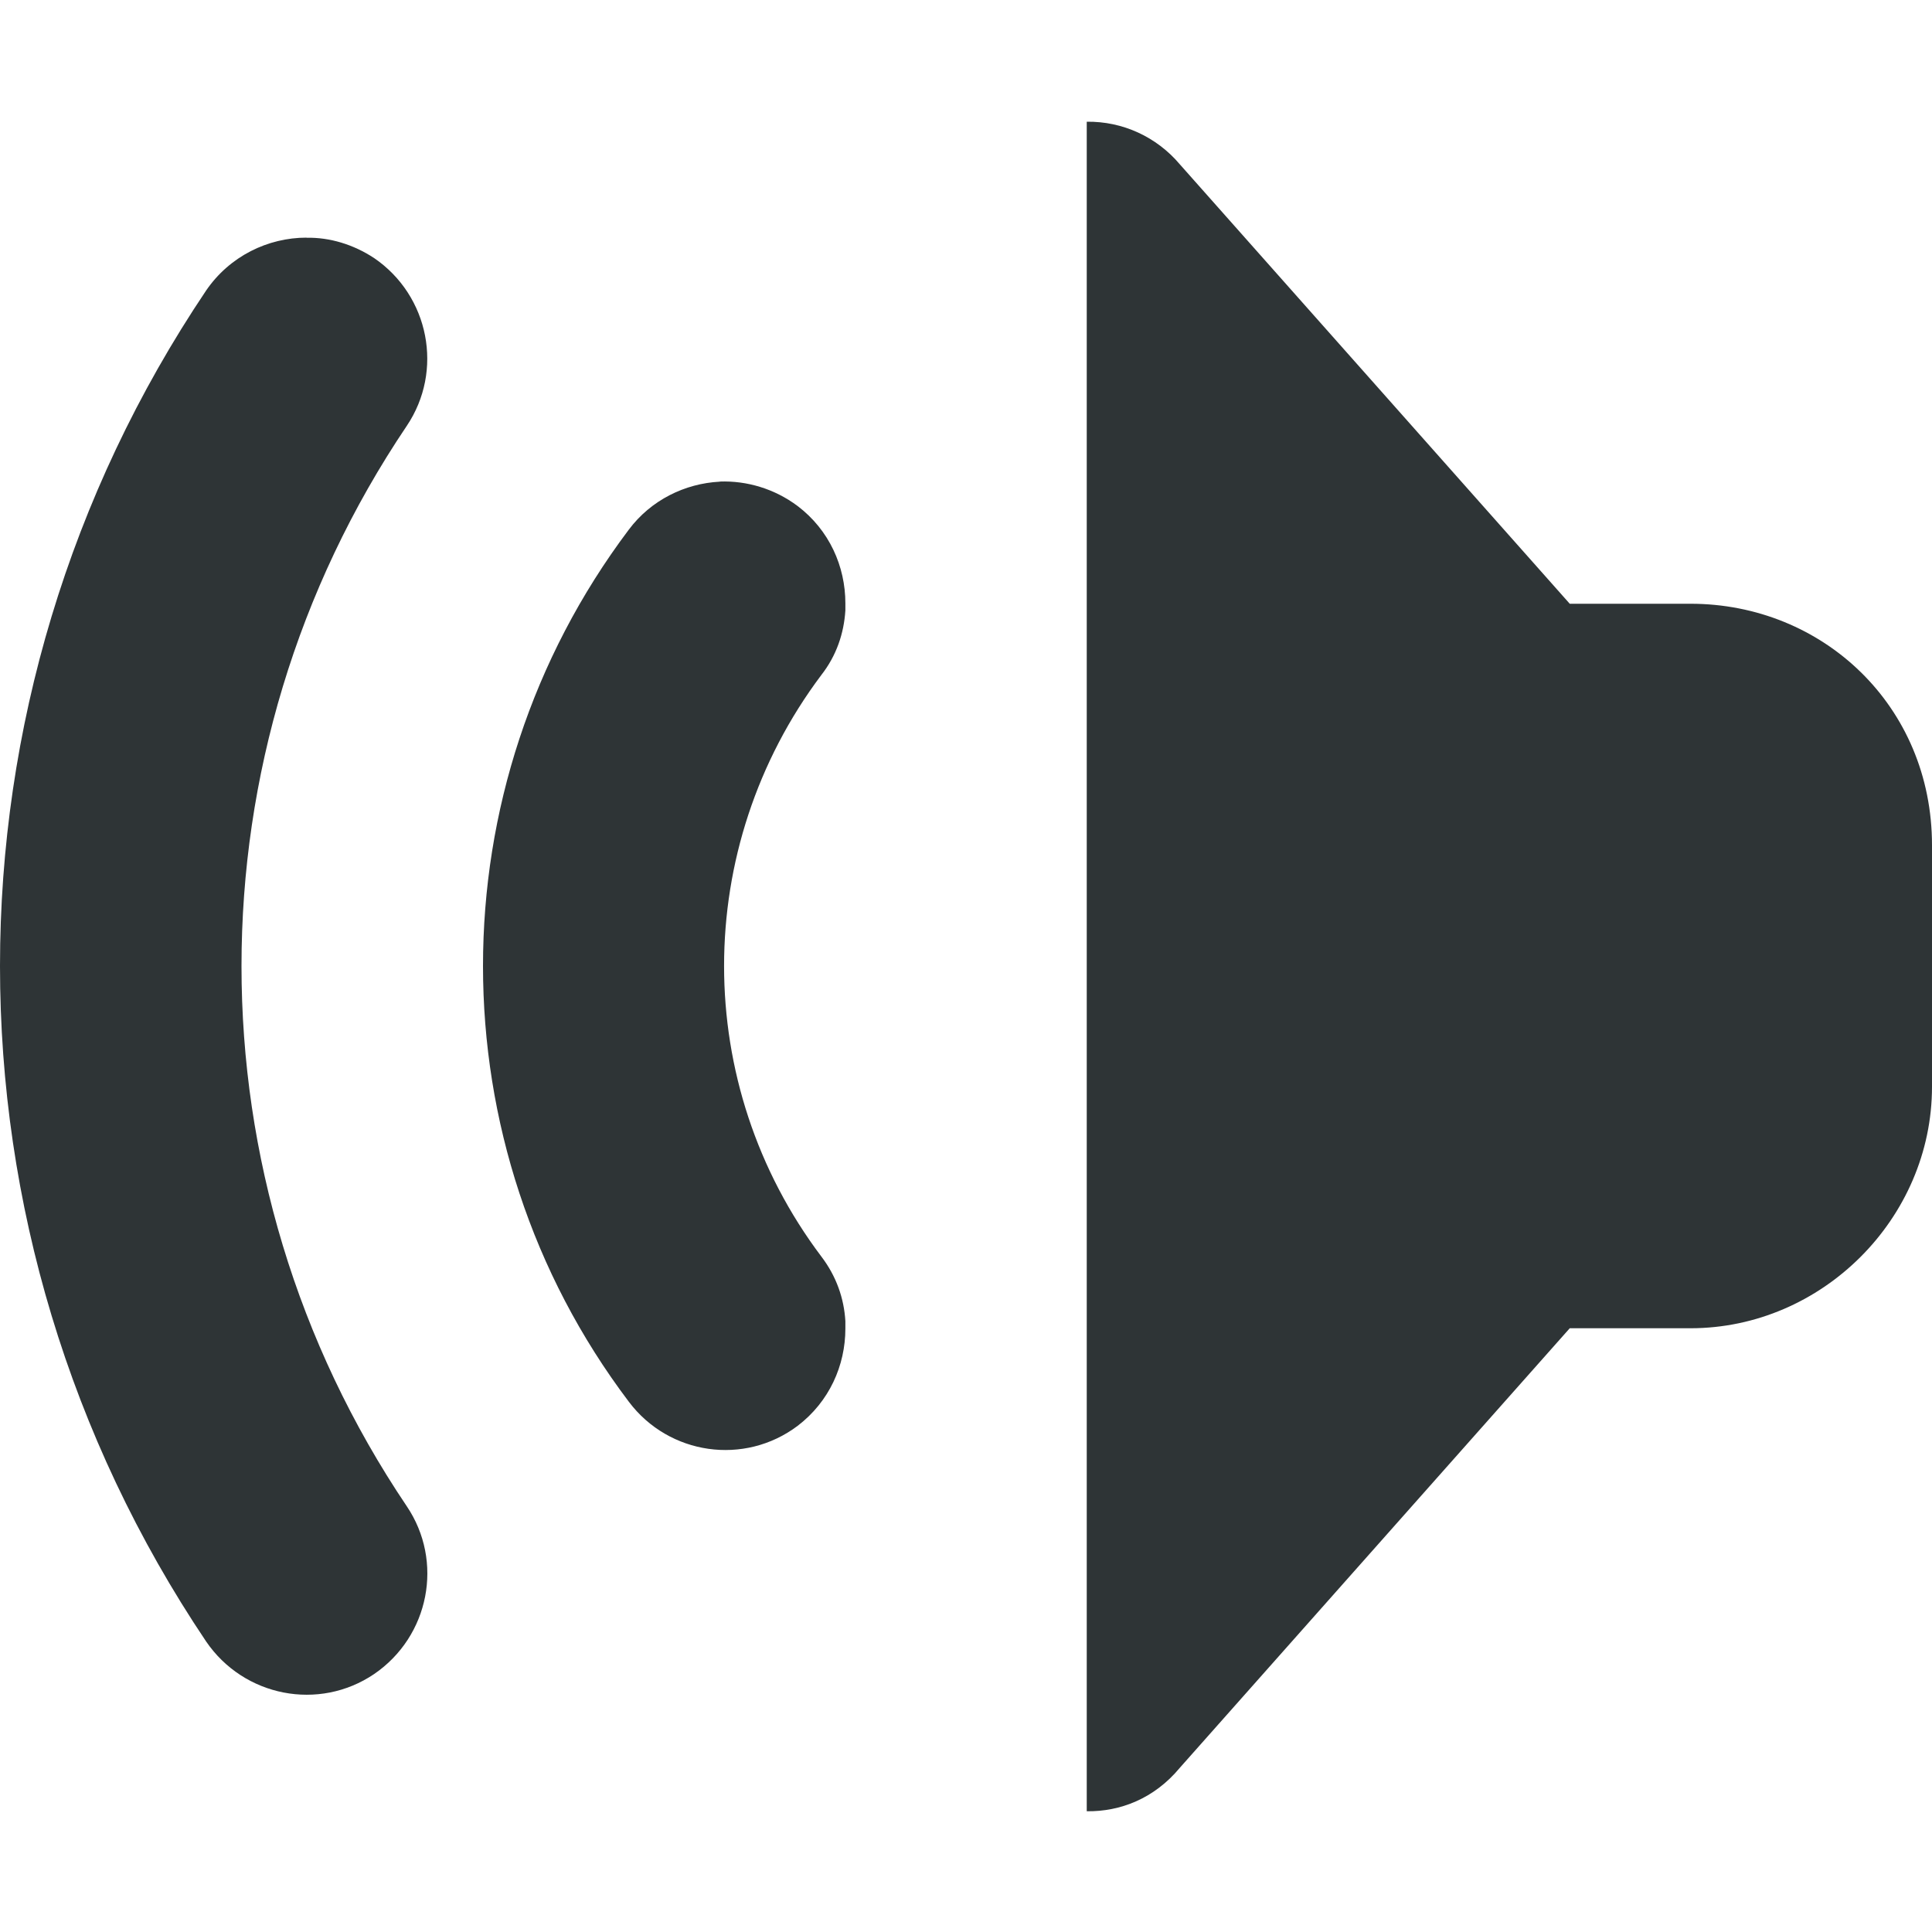
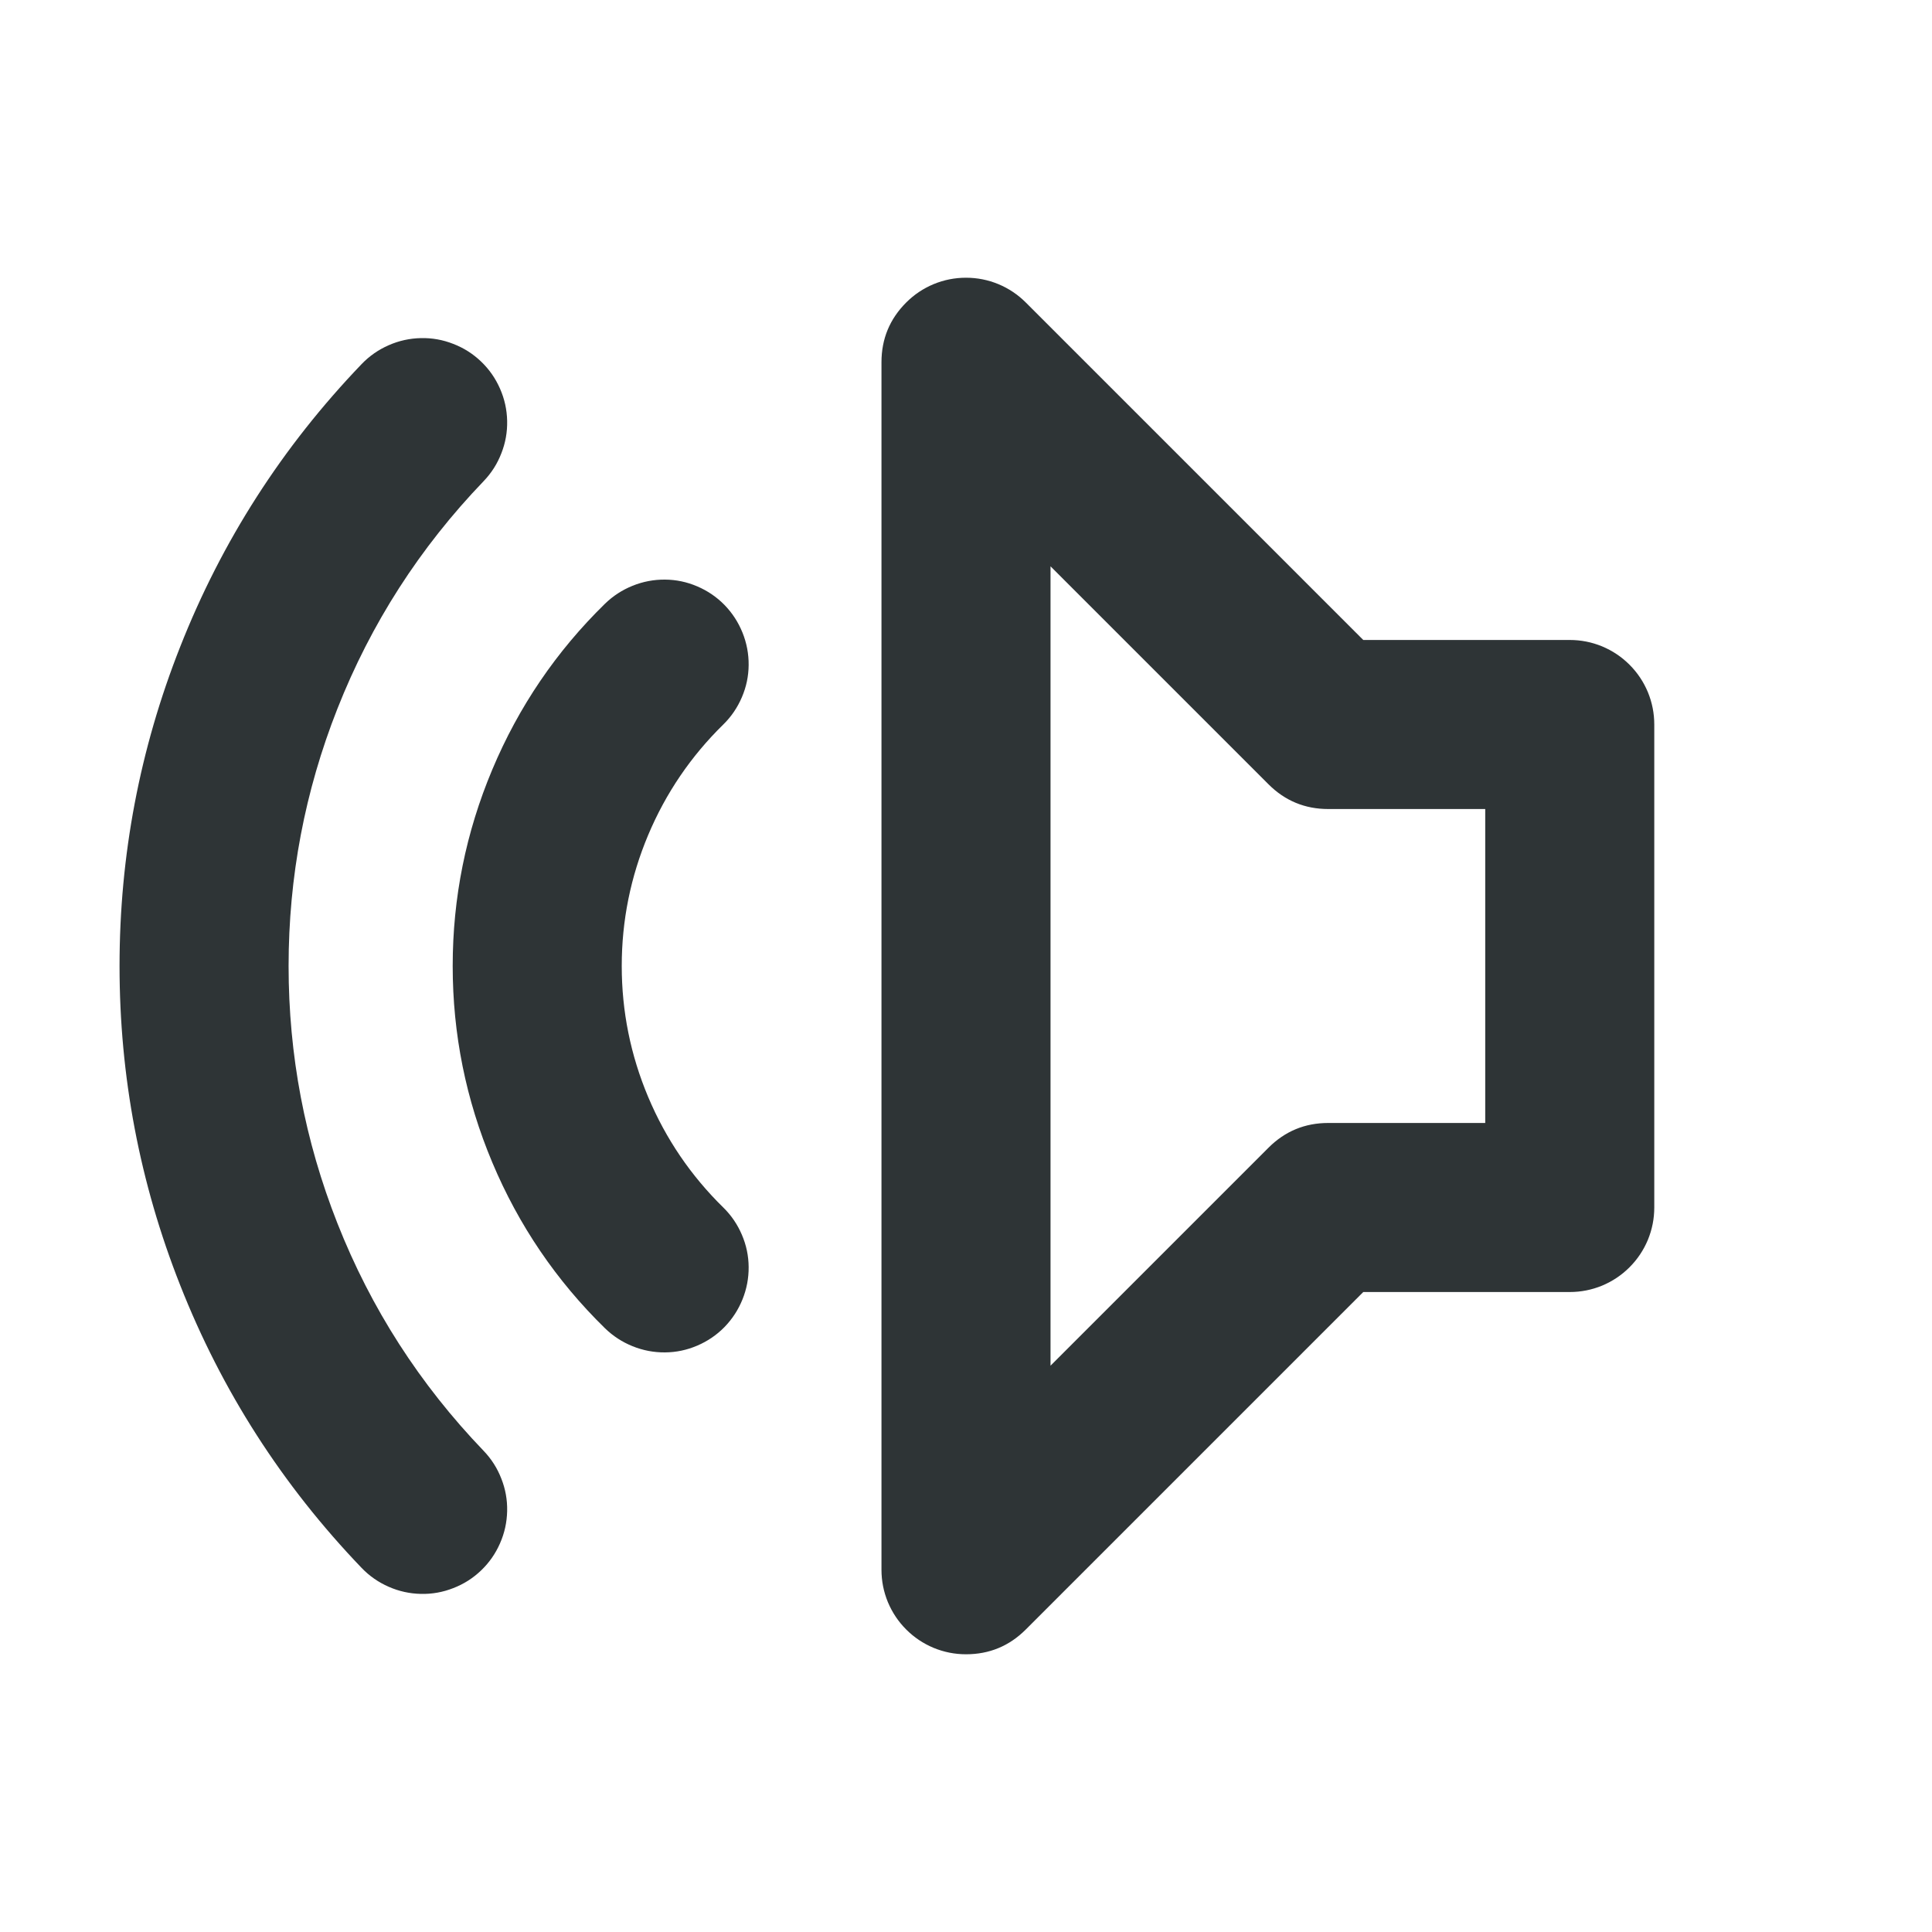
- <svg xmlns="http://www.w3.org/2000/svg" width="16px" height="16px" viewBox="0 0 16 16">
-   <path fill="#2e3436" d="M9 1.008c.297-.004.578.125.77.352L13 5h1c1.094 0 2 .844 2 2v2c0 1.09-.91 2-2 2h-1l-3.23 3.641C9.559 14.895 9.277 15.004 9 15zm-6.461.961c.191-.004.387.055.559.168.457.312.578.934.27 1.391-1.824 2.707-1.824 6.238 0 8.945.309.457.188 1.078-.27 1.391-.457.309-1.078.188-1.391-.27C.57 11.902 0 9.953 0 8s.57-3.902 1.707-5.594c.195-.285.512-.438.832-.438m3.422 2.02c.223-.008.453.059.645.203.262.199.395.5.395.805v.059c-.012.191-.074.375-.199.535-1.074 1.43-1.074 3.391 0 4.816.125.164.188.348.199.535v.062c0 .305-.133.605-.395.805-.441.332-1.066.242-1.398-.199C4.402 10.543 4 9.273 4 8s.402-2.543 1.207-3.613c.184-.246.465-.383.754-.398m0 0" />
+ <svg xmlns="http://www.w3.org/2000/svg" width="16" height="16" viewBox="0 0 16 16">
+   <path fill="#2e3436" d="M13,5.3 L11.29,5.3 L8.495,2.505 Q8.397,2.407 8.268,2.353 Q8.139,2.3 8,2.3 Q7.861,2.3 7.732,2.353 Q7.603,2.407 7.505,2.505 Q7.3,2.71 7.3,3 L7.3,13 Q7.3,13.139 7.353,13.268 Q7.407,13.397 7.505,13.495 Q7.603,13.593 7.732,13.647 Q7.861,13.7 8,13.7 Q8.29,13.7 8.495,13.495 L11.29,10.7 L13,10.7 Q13.139,10.7 13.268,10.647 Q13.397,10.593 13.495,10.495 Q13.593,10.397 13.647,10.268 Q13.7,10.139 13.7,10 L13.7,6 Q13.7,5.861 13.647,5.732 Q13.593,5.603 13.495,5.505 Q13.397,5.407 13.268,5.353 Q13.139,5.3 13,5.3 Z M2.995,3.015 Q2.01,4.042 1.492,5.357 Q0.99,6.628 0.99,8 Q0.99,9.372 1.492,10.643 Q2.01,11.958 2.995,12.985 Q3.091,13.085 3.219,13.141 Q3.346,13.197 3.486,13.2 Q3.625,13.203 3.754,13.152 Q3.884,13.102 3.985,13.005 Q4.085,12.909 4.141,12.781 Q4.197,12.654 4.2,12.514 Q4.203,12.375 4.152,12.246 Q4.102,12.116 4.005,12.015 Q3.211,11.188 2.794,10.13 Q2.39,9.106 2.39,8 Q2.39,6.894 2.794,5.87 Q3.211,4.812 4.005,3.985 Q4.102,3.884 4.152,3.754 Q4.203,3.625 4.2,3.485 Q4.197,3.346 4.141,3.219 Q4.085,3.091 3.985,2.995 Q3.884,2.898 3.754,2.848 Q3.625,2.797 3.486,2.8 Q3.346,2.803 3.219,2.859 Q3.091,2.915 2.995,3.015 Z M12.3,6.7 L12.3,9.3 L11,9.3 Q10.71,9.3 10.505,9.505 L8.7,11.31 L8.7,4.69 L10.505,6.495 Q10.71,6.7 11,6.7 L12.3,6.7 Z M5.01,5 Q4.405,5.592 4.077,6.373 Q3.749,7.153 3.749,8 Q3.749,8.847 4.077,9.627 Q4.405,10.408 5.01,11 Q5.11,11.097 5.239,11.149 Q5.368,11.201 5.507,11.2 Q5.646,11.199 5.774,11.144 Q5.903,11.089 6,10.99 Q6.097,10.89 6.149,10.761 Q6.201,10.632 6.2,10.493 Q6.199,10.354 6.144,10.226 Q6.089,10.097 5.99,10 Q5.587,9.605 5.368,9.085 Q5.149,8.564 5.149,8 Q5.149,7.436 5.368,6.915 Q5.587,6.395 5.99,6 Q6.089,5.903 6.144,5.774 Q6.199,5.646 6.2,5.507 Q6.201,5.368 6.149,5.239 Q6.097,5.11 6,5.01 Q5.903,4.911 5.774,4.856 Q5.646,4.801 5.507,4.8 Q5.368,4.799 5.239,4.851 Q5.11,4.903 5.01,5 Z" />
</svg>
